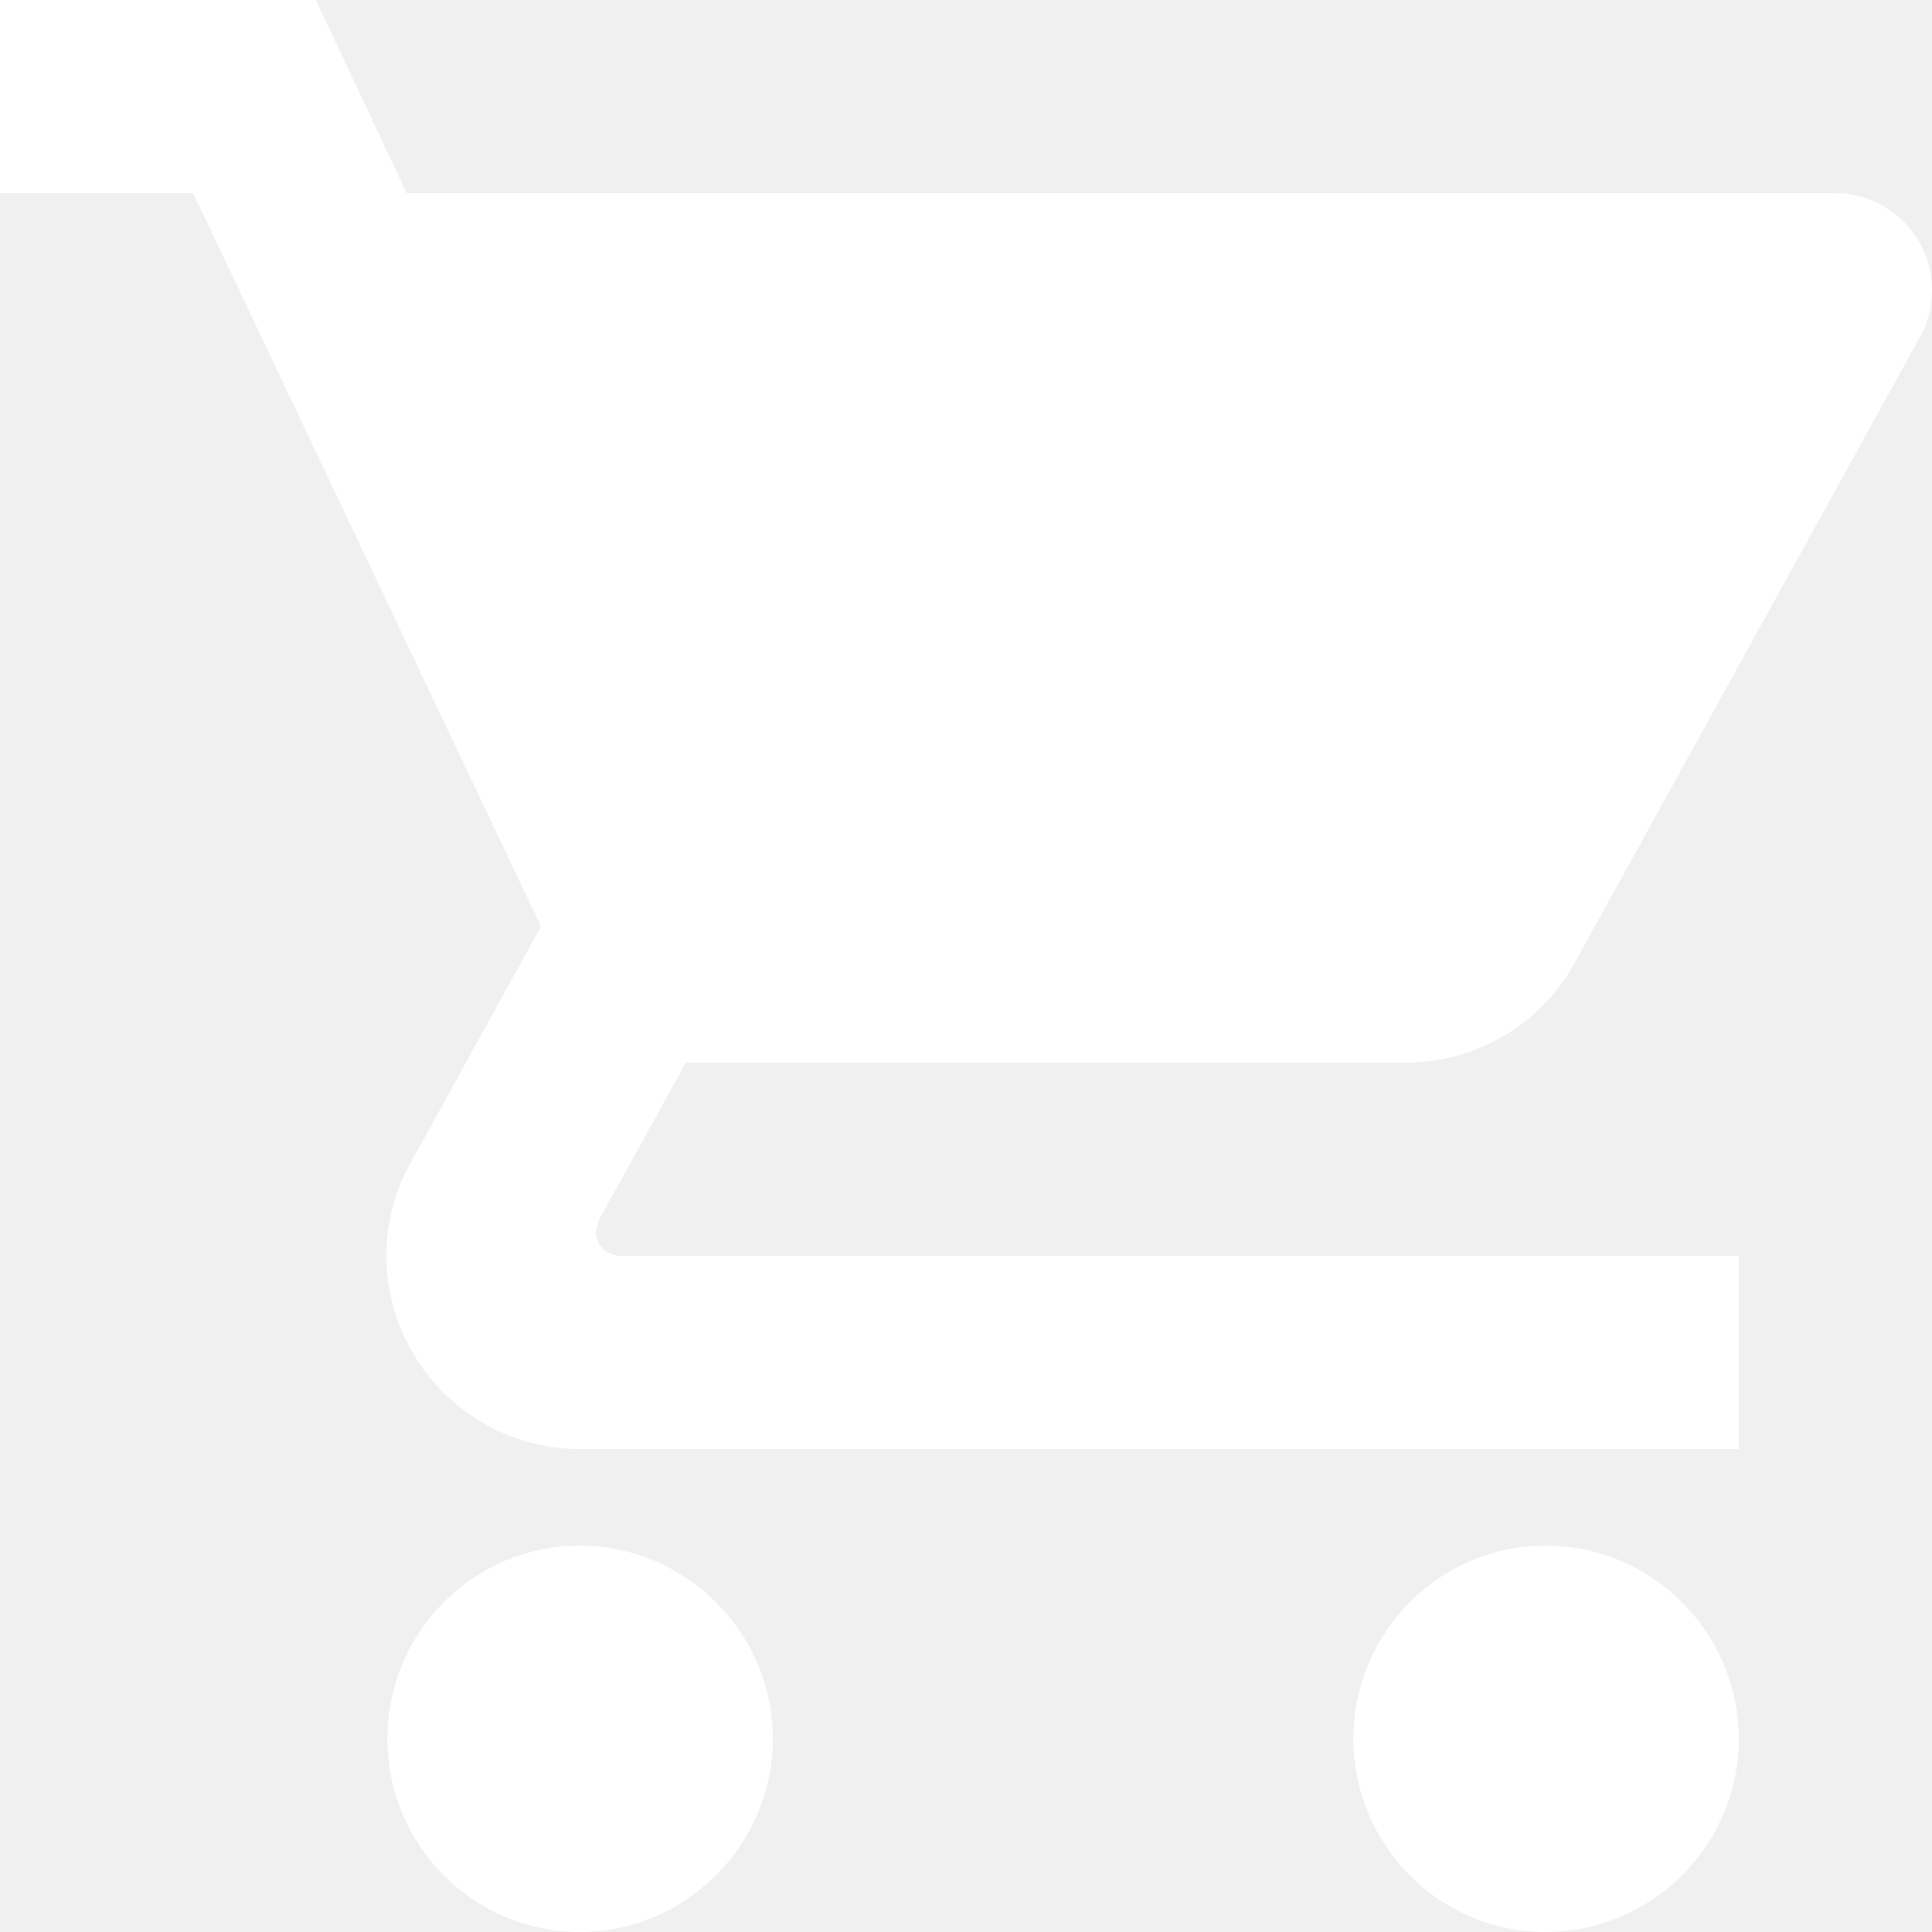
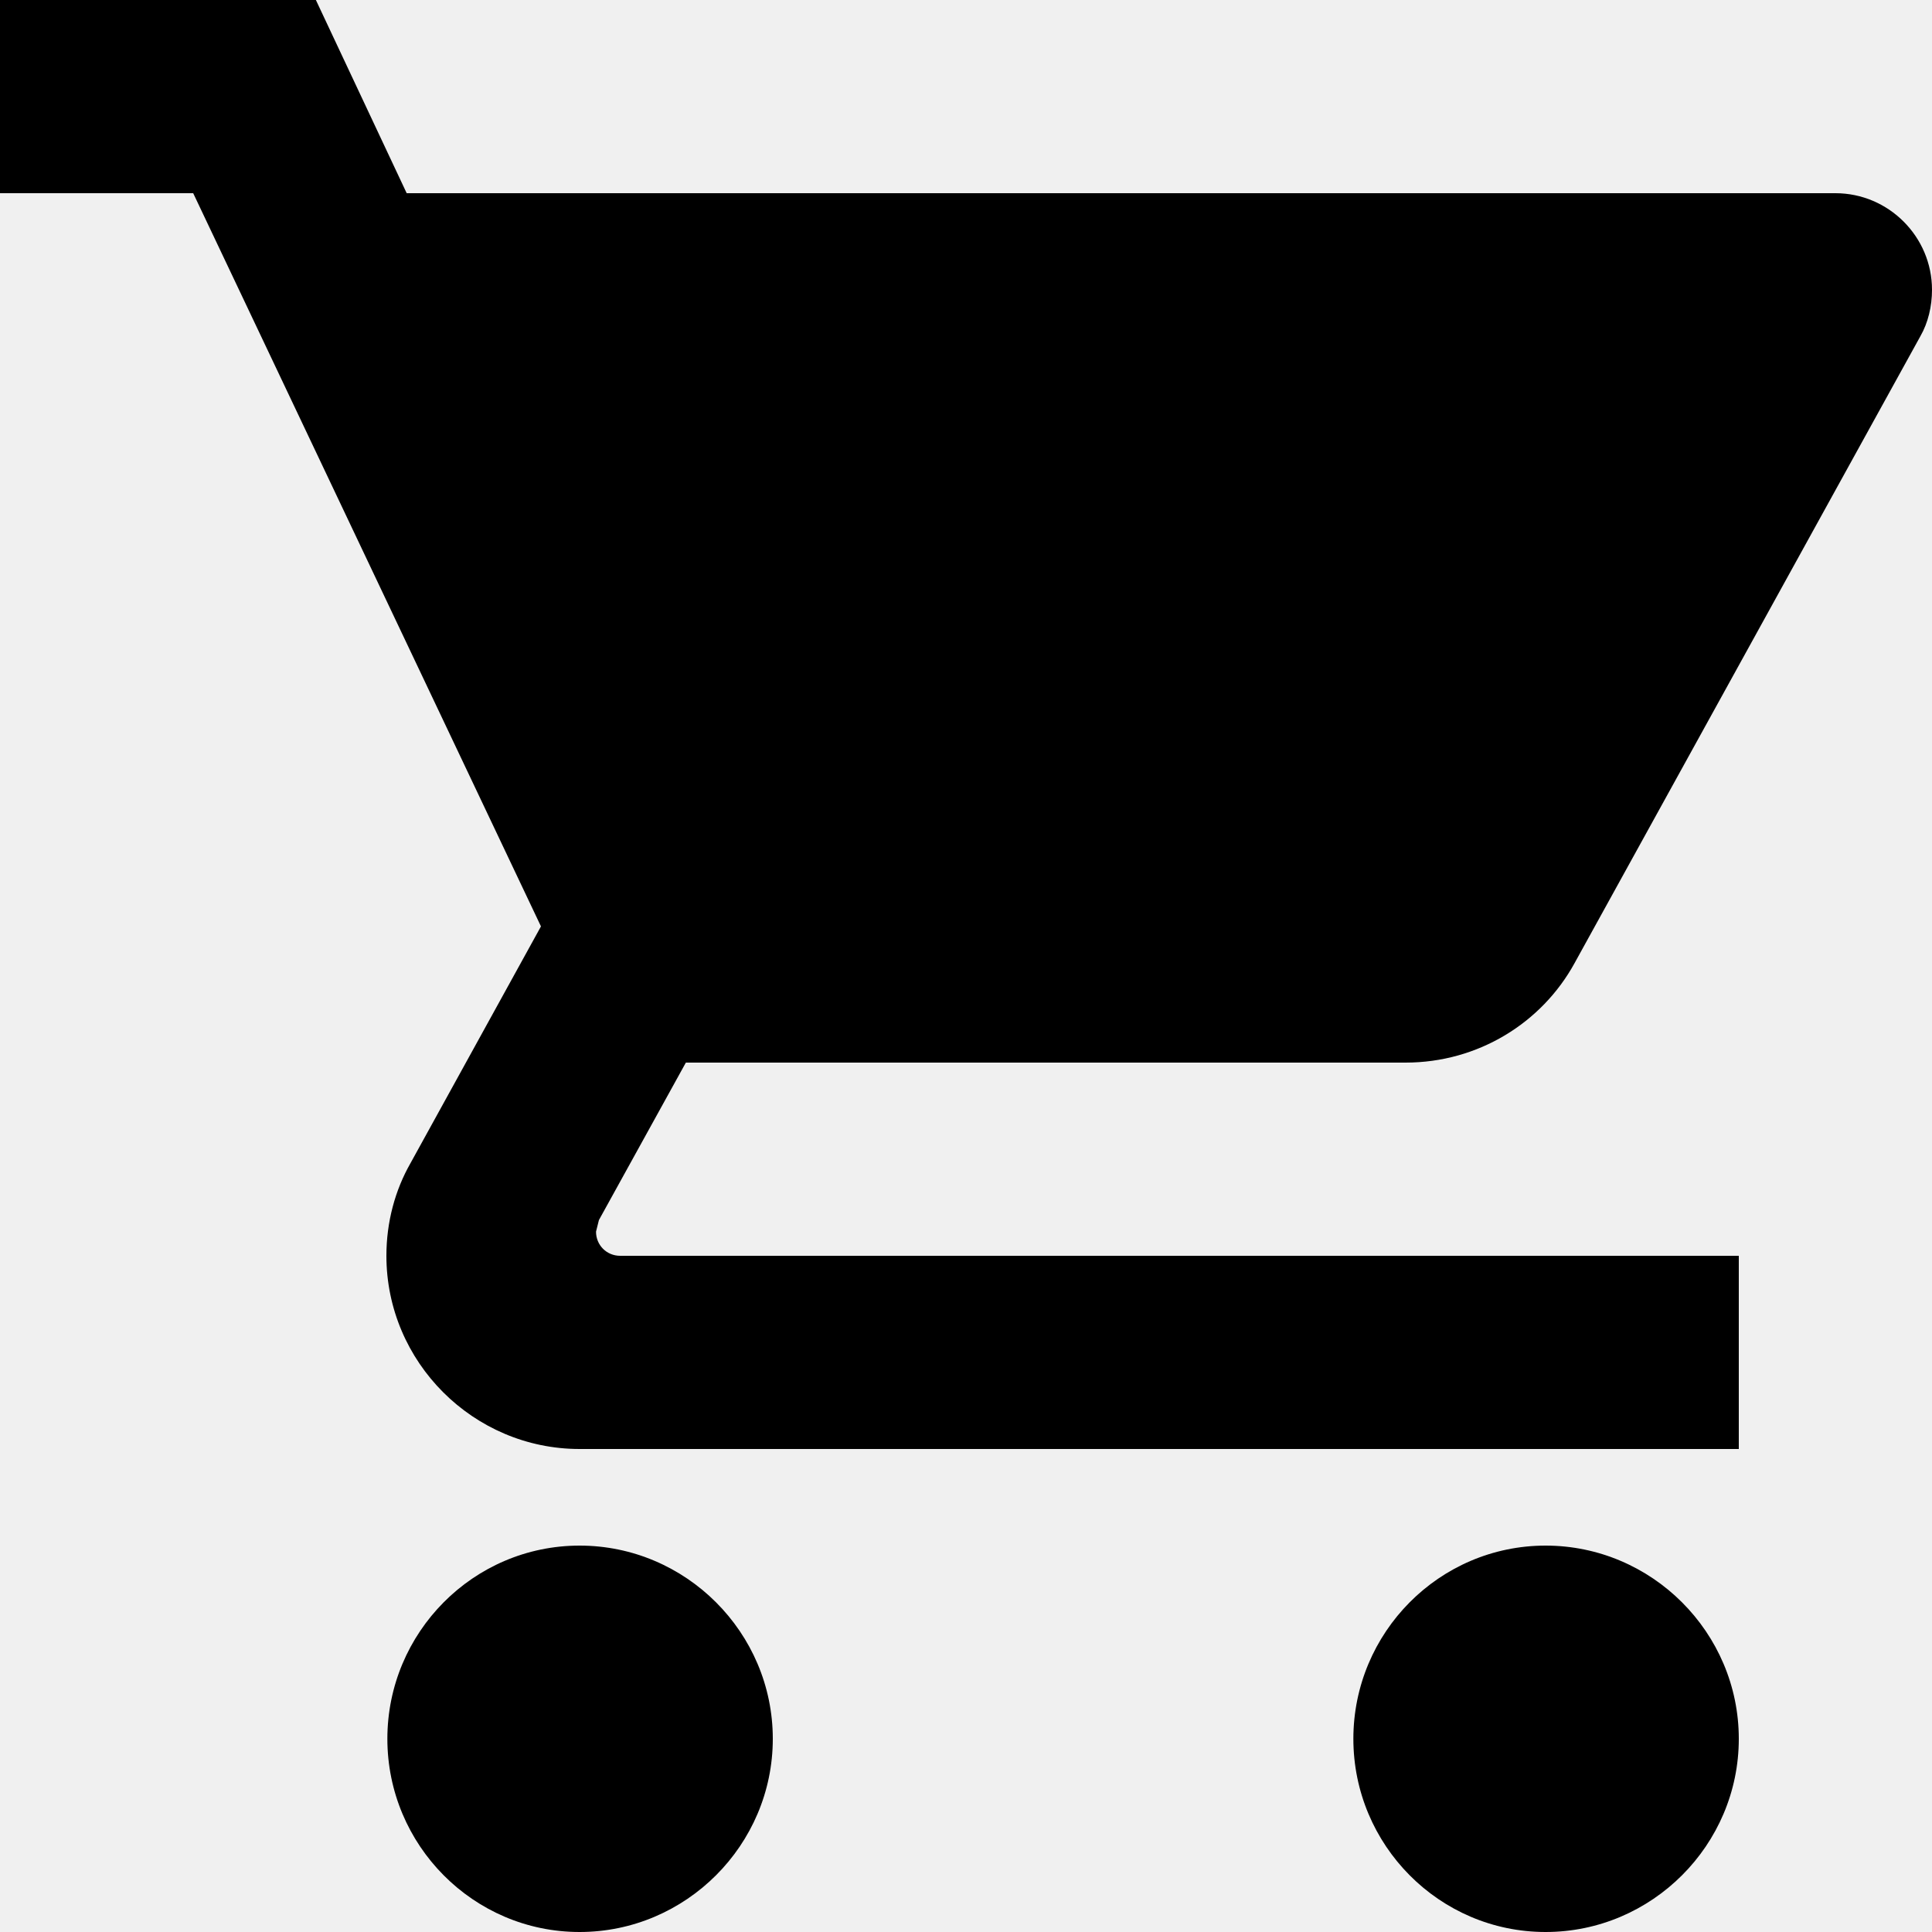
<svg xmlns="http://www.w3.org/2000/svg" width="20" height="20" viewBox="0 0 20 20" fill="none">
-   <path d="M6 16C4.9 16 4.01 16.9 4.01 18C4.01 19.1 4.9 20 6 20C7.1 20 8 19.1 8 18C8 16.9 7.1 16 6 16ZM0 0V2H2L5.6 9.59L4.25 12.04C4.09 12.32 4 12.65 4 13C4 14.1 4.9 15 6 15H18V13H6.42C6.28 13 6.17 12.89 6.17 12.75L6.2 12.63L7.1 11H14.55C15.3 11 15.96 10.59 16.3 9.97L19.88 3.48C19.96 3.34 20 3.17 20 3C20 2.45 19.55 2 19 2H4.21L3.27 0H0ZM16 16C14.9 16 14.01 16.9 14.01 18C14.01 19.1 14.9 20 16 20C17.1 20 18 19.1 18 18C18 16.9 17.1 16 16 16Z" fill="white" />
+   <path d="M6 16C4.9 16 4.01 16.9 4.01 18C4.01 19.1 4.9 20 6 20C7.1 20 8 19.1 8 18C8 16.9 7.1 16 6 16ZM0 0V2H2L5.6 9.59L4.25 12.04C4.09 12.32 4 12.65 4 13C4 14.1 4.9 15 6 15H18V13H6.42C6.28 13 6.17 12.89 6.17 12.75L6.2 12.63L7.1 11H14.55C15.3 11 15.96 10.59 16.3 9.97L19.88 3.48C19.96 3.34 20 3.17 20 3C20 2.45 19.55 2 19 2H4.21L3.27 0H0ZM16 16C14.9 16 14.01 16.9 14.01 18C14.01 19.1 14.9 20 16 20C17.1 20 18 19.1 18 18C18 16.9 17.1 16 16 16Z" fill="black" />
</svg>
